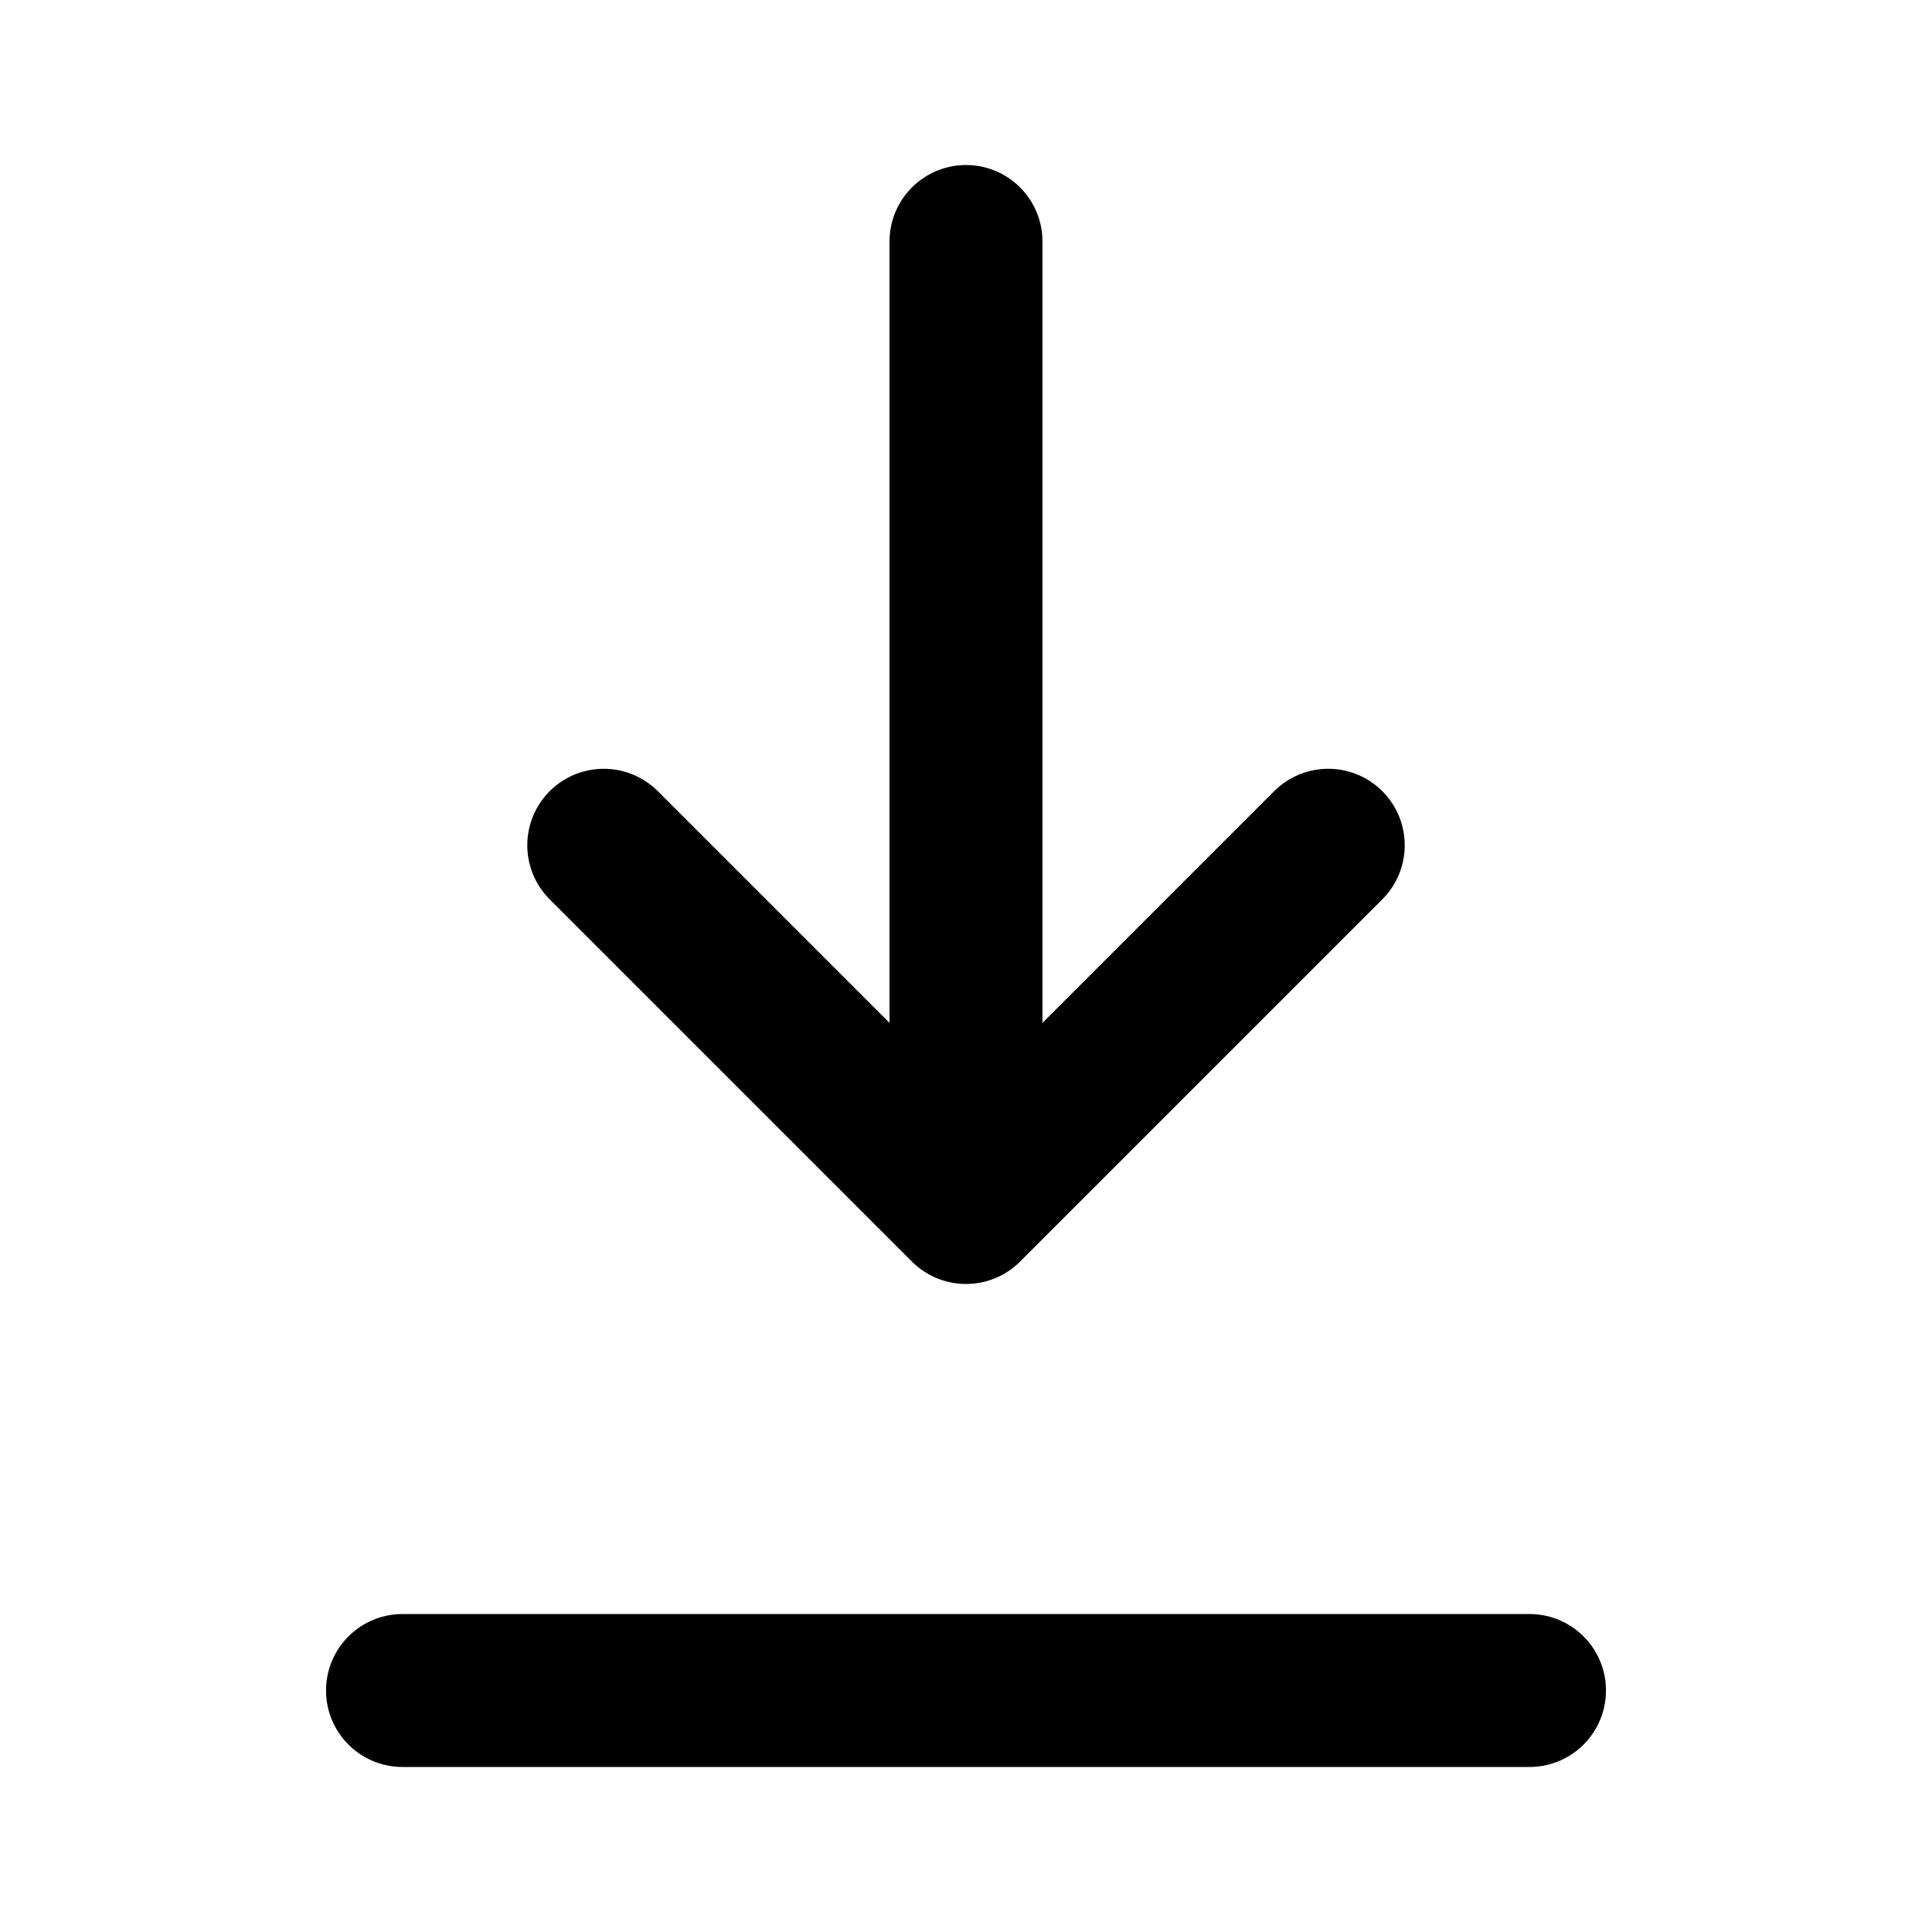
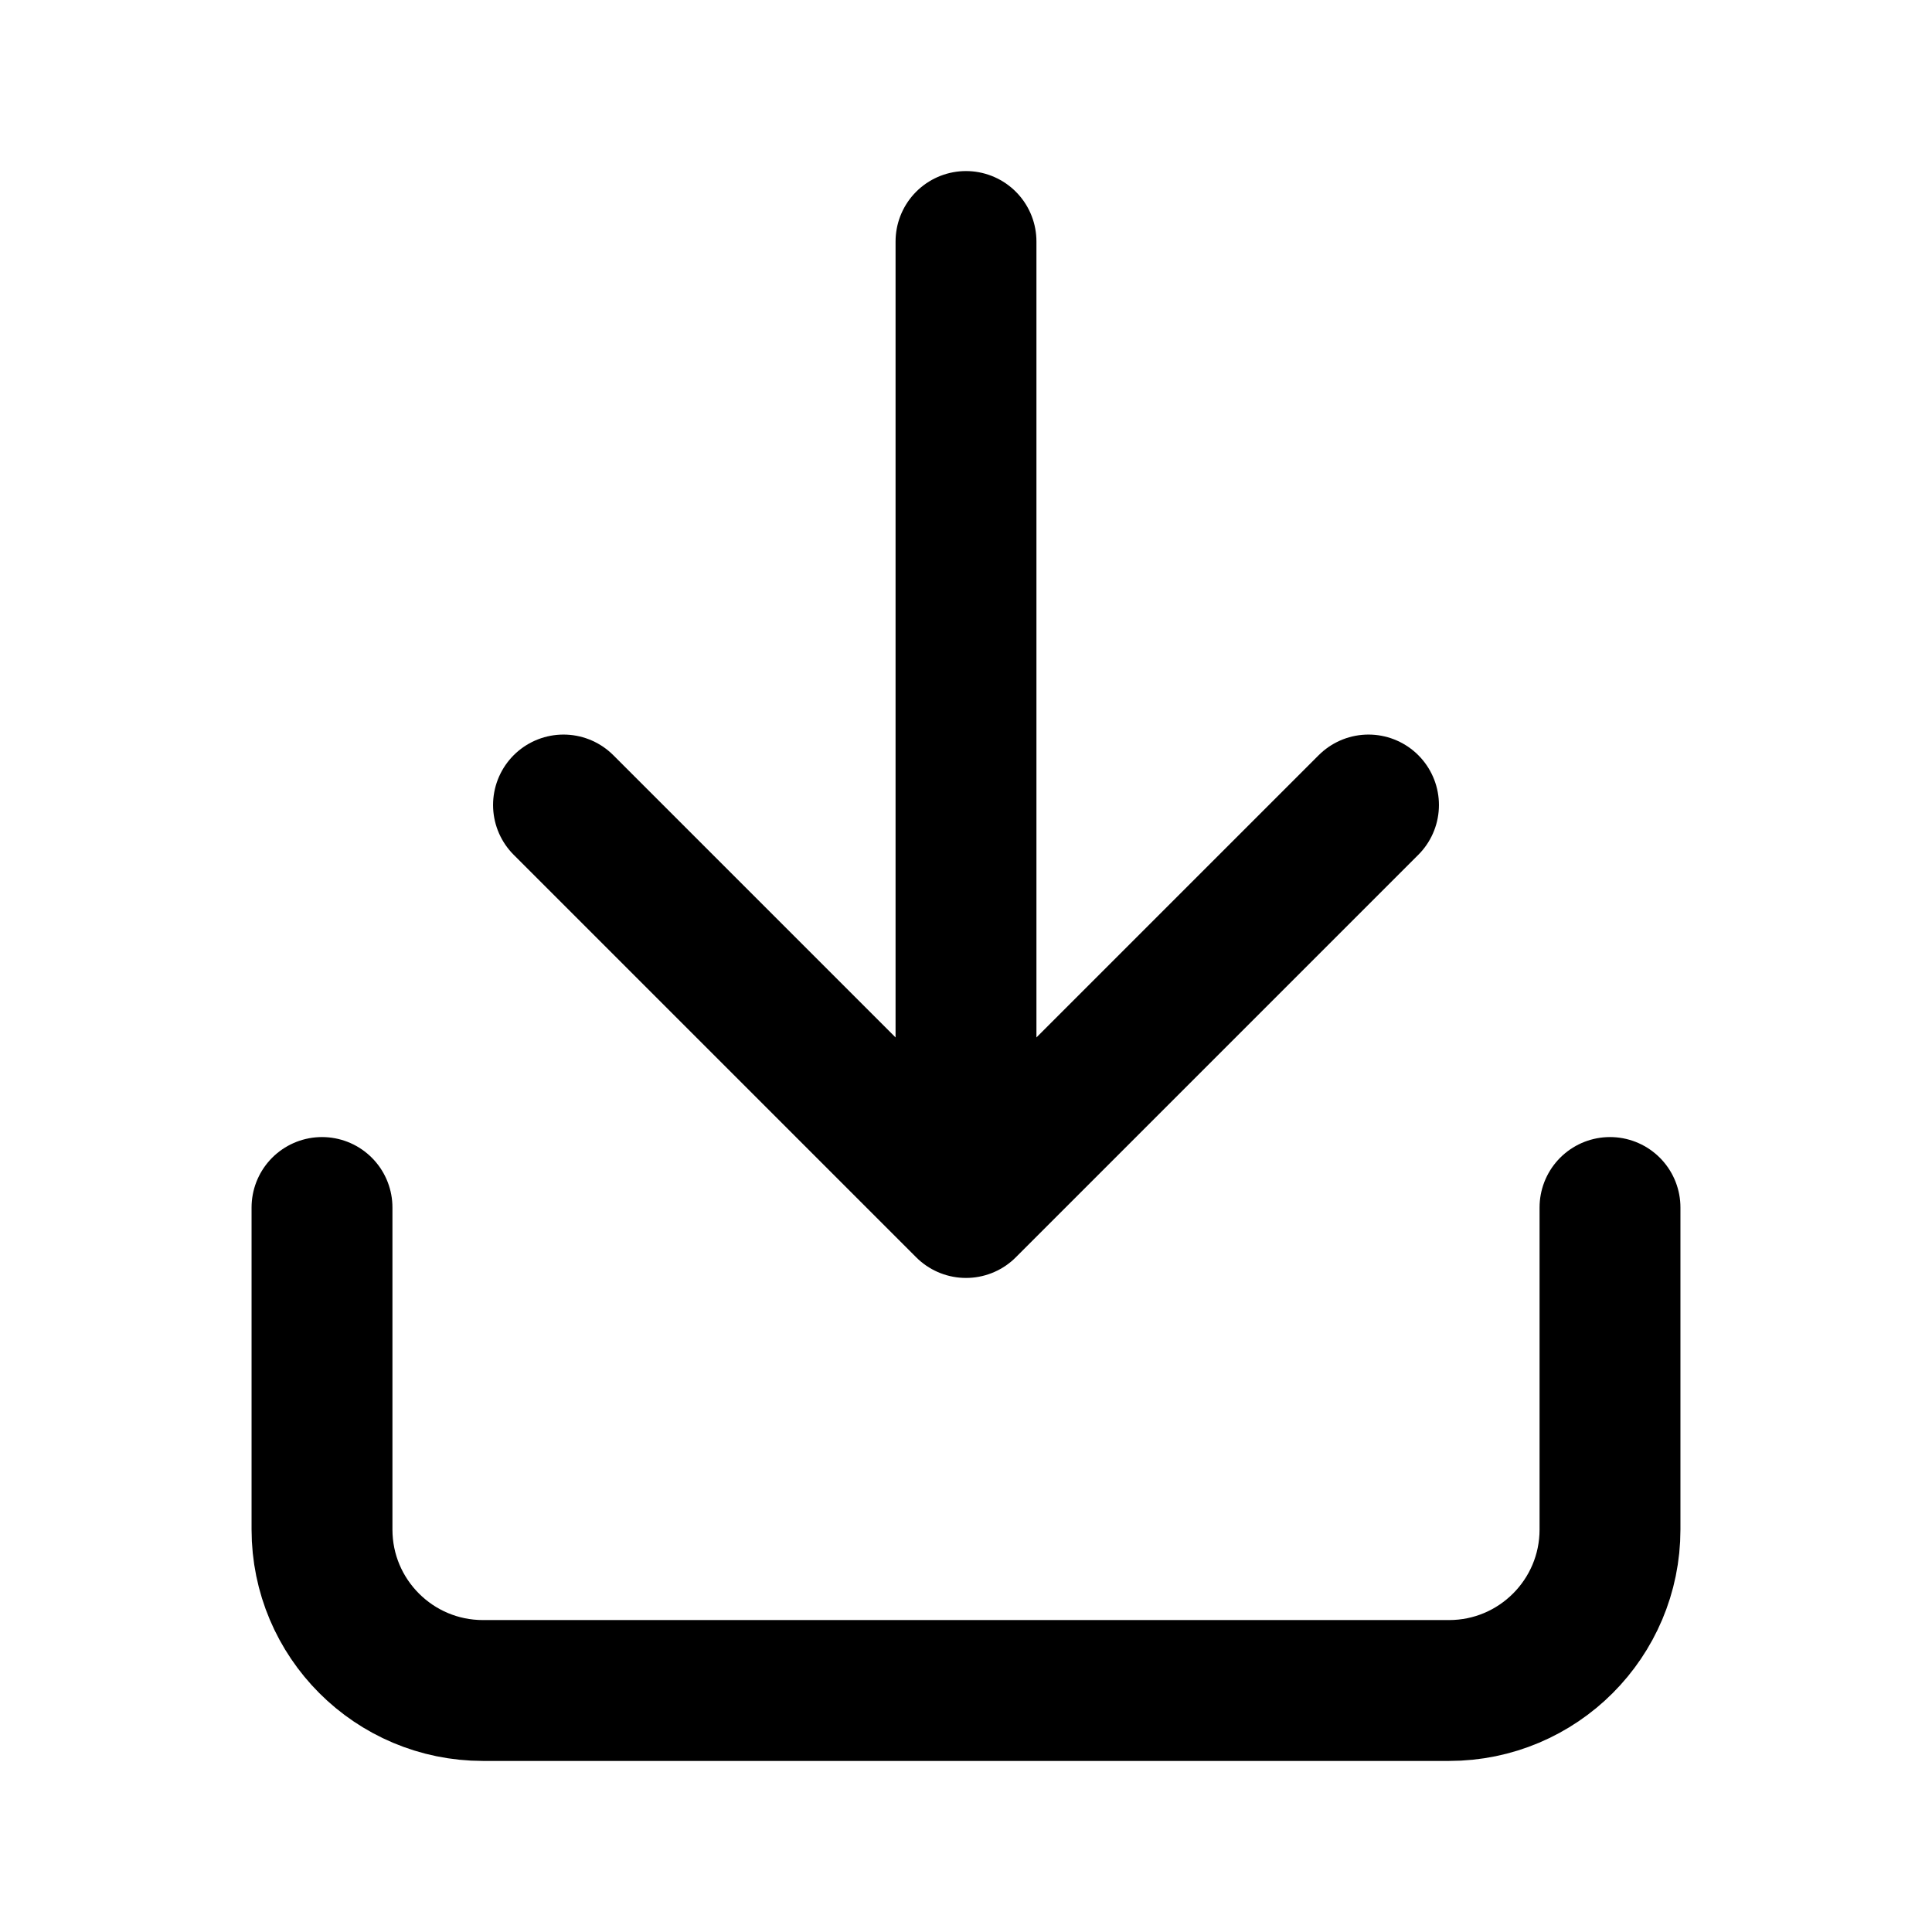
- <svg xmlns="http://www.w3.org/2000/svg" width="24" height="24" viewBox="0 0 24 24" fill="none" stroke="#000000" stroke-width="1.9" stroke-linecap="round" stroke-linejoin="round">
-   <path d="M12 3v12M7.5 10.5L12 15l4.5-4.5M5 21h14" />
+ <svg xmlns="http://www.w3.org/2000/svg" width="24" height="24" viewBox="0 0 24 24" fill="none" stroke="#000000" stroke-width="1.75" stroke-linecap="round" stroke-linejoin="round">
+   <path d="M12 3v12m-5-5 5 5 5-5M4 15v4a2 2 0 0 0 2 2h12a2 2 0 0 0 2-2v-4" />
</svg>
